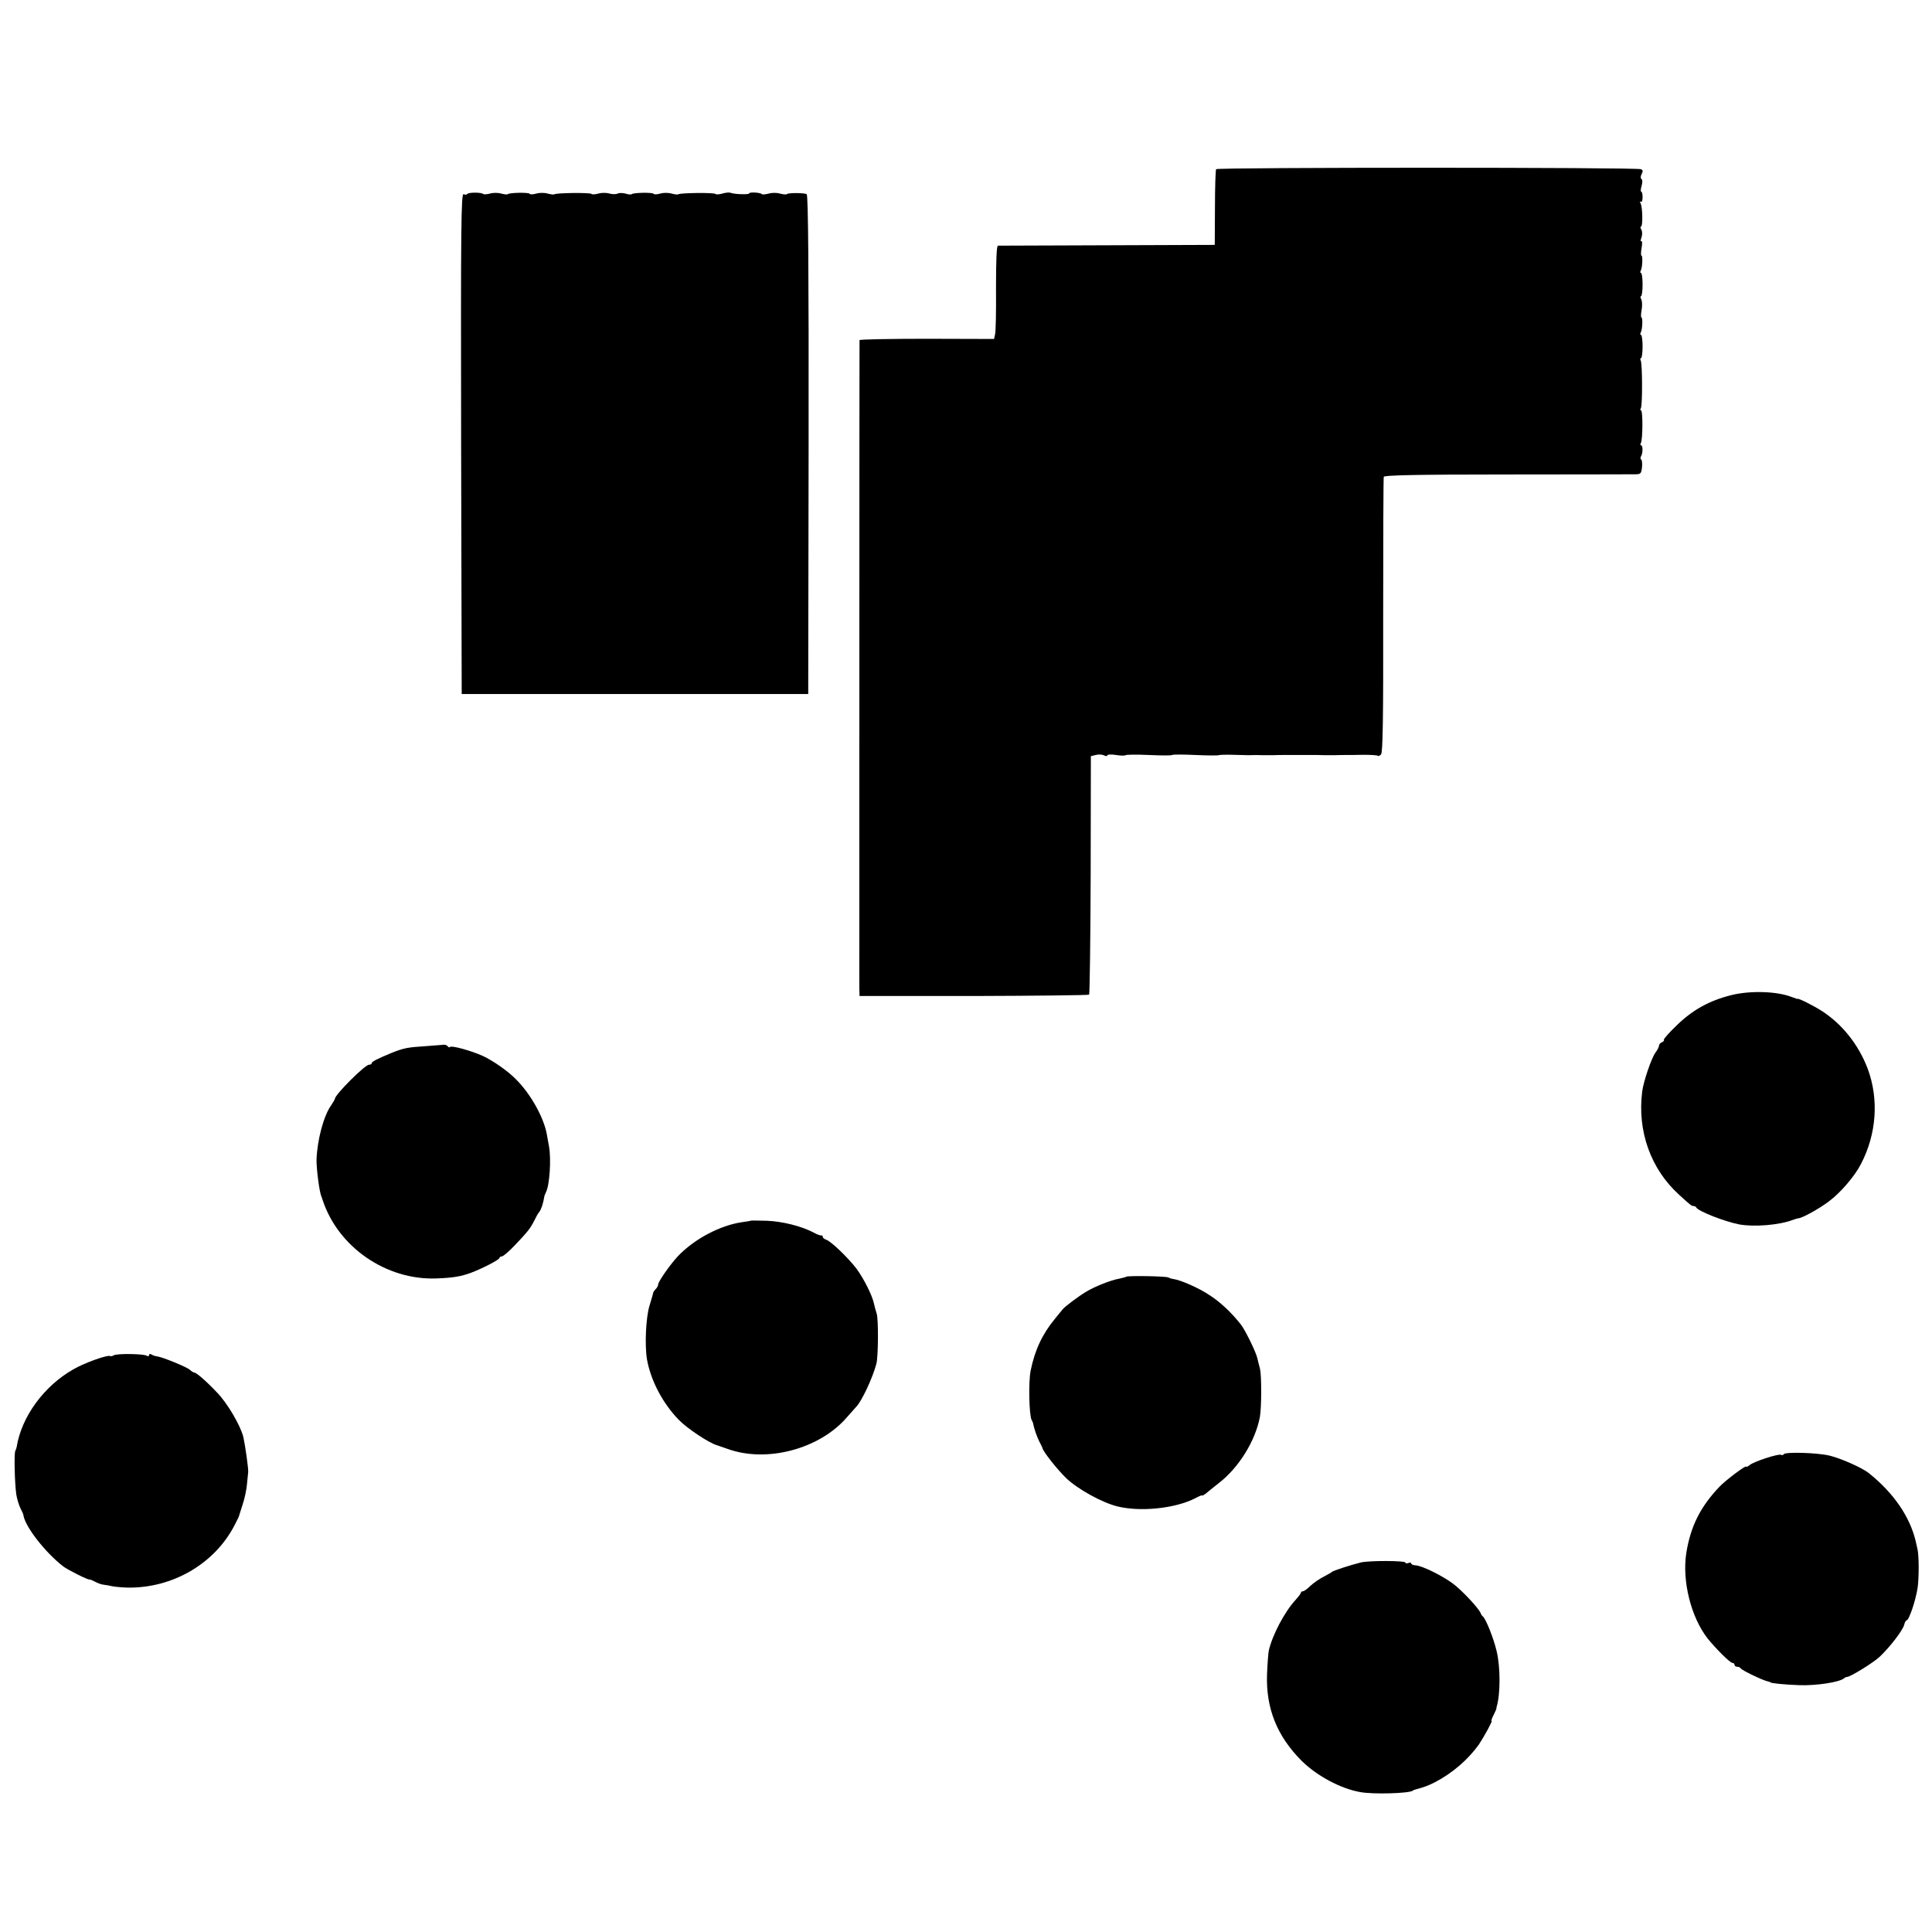
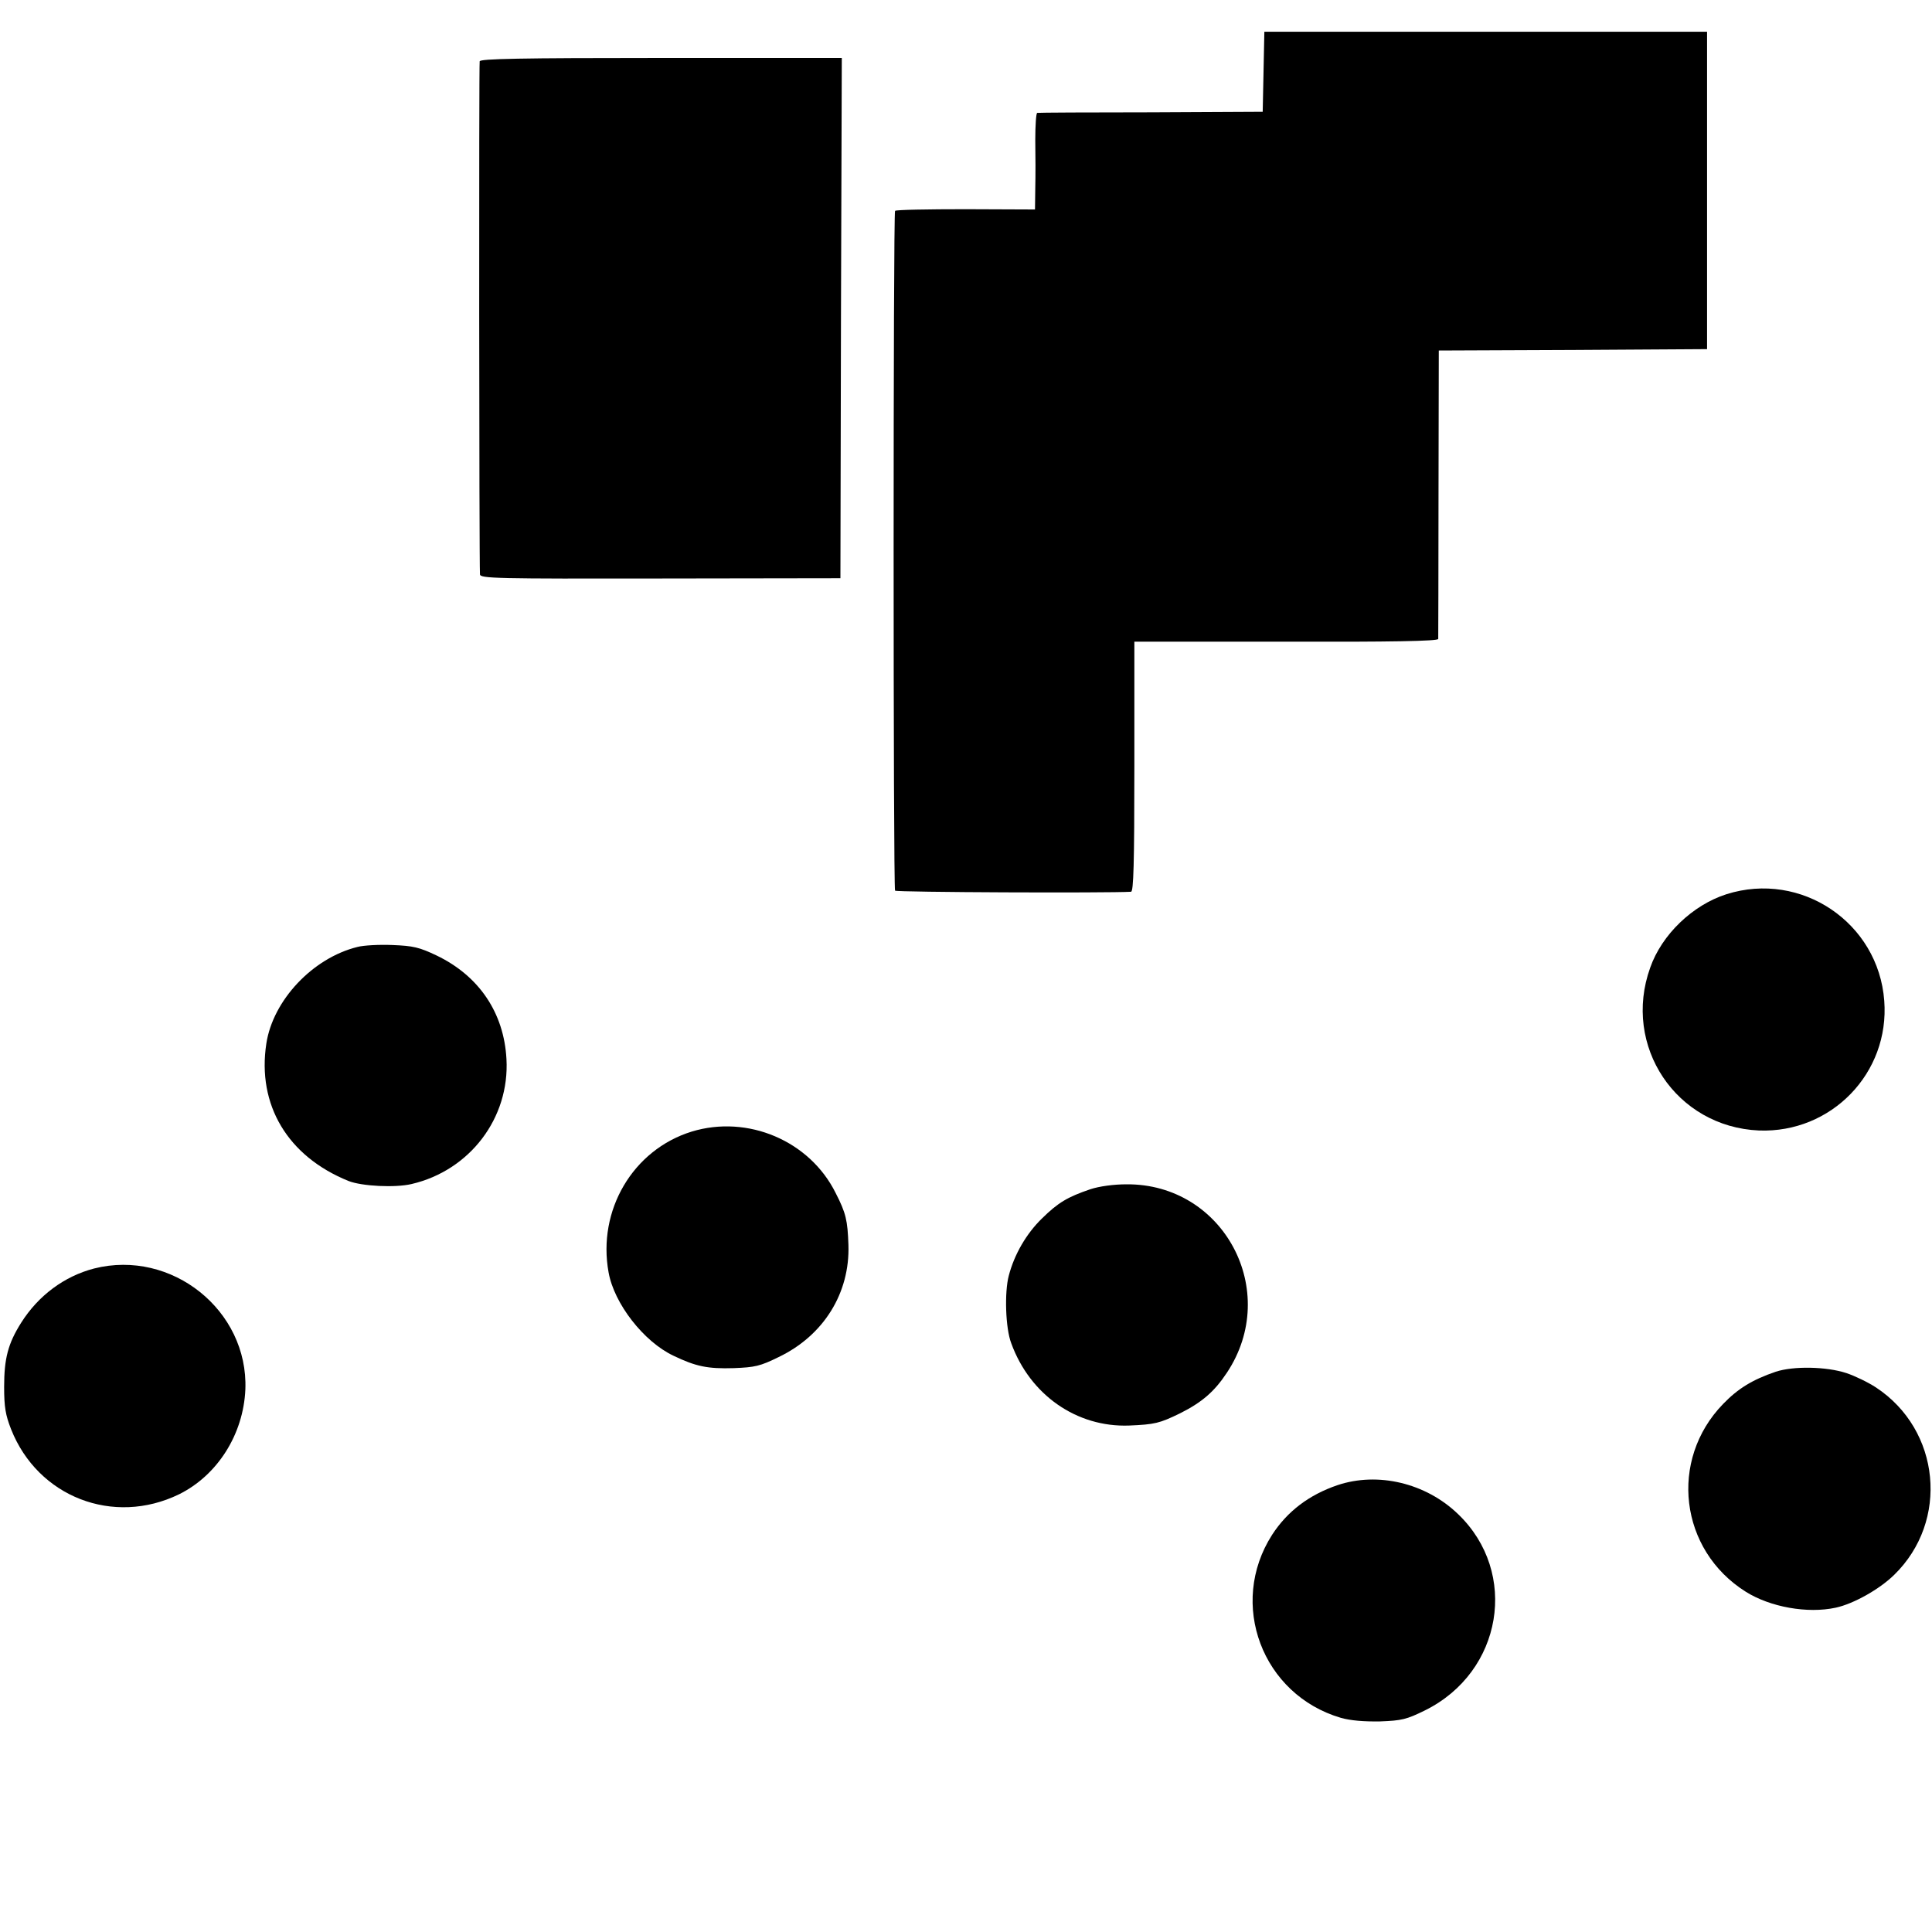
- <svg xmlns="http://www.w3.org/2000/svg" version="1.0" width="998pt" height="998pt" viewBox="0 0 998 998" preserveAspectRatio="xMidYMid meet">
-   <g transform="translate(0,998) scale(0.1,-0.1)" fill="#000000" stroke="none">
-     <path d="M6282 9106 c-3 -5 -6 -95 -6 -200 l-1 -191 -555 -2 c-305 -1 -560 -2 -565 -2 -7 -1 -10 -76 -10 -218 1 -120 -1 -228 -5 -241 l-5 -23 -348 1 c-191 0 -347 -3 -347 -7 -1 -11 -1 -3287 -1 -3343 l1 -45 589 0 c325 1 593 4 597 7 3 4 7 283 8 619 l1 613 25 6 c14 4 33 3 43 -2 10 -5 17 -5 17 0 0 5 20 6 45 2 25 -4 47 -4 49 -1 2 3 57 4 121 1 64 -3 118 -3 120 0 2 3 56 3 120 0 64 -3 118 -3 121 -1 2 2 34 3 71 2 38 -1 74 -2 81 -2 23 1 62 1 75 0 6 0 30 0 52 0 22 1 48 1 58 1 9 0 40 0 67 0 28 0 57 0 65 0 8 0 26 0 40 0 14 0 31 -1 38 -1 6 0 30 0 52 0 22 1 49 1 60 1 11 0 51 0 88 1 38 0 71 -2 74 -5 3 -3 11 0 17 7 9 9 12 187 11 717 0 388 1 710 3 717 3 8 162 12 635 12 348 0 646 1 663 1 29 0 32 3 36 36 2 19 0 38 -4 40 -5 3 -5 10 -1 17 10 16 10 57 0 57 -4 0 -5 5 -1 11 10 16 11 169 1 169 -5 0 -5 5 -1 11 9 15 8 234 -1 248 -3 6 -3 11 2 11 4 0 8 27 8 60 0 33 -4 60 -8 60 -5 0 -5 5 -2 11 9 14 12 79 4 79 -3 0 -3 18 1 39 4 21 3 46 -2 55 -5 9 -5 16 -1 16 4 0 8 27 8 60 0 33 -4 60 -8 60 -5 0 -5 5 -2 11 9 14 12 79 4 79 -3 0 -3 18 1 40 4 22 3 37 -1 34 -5 -3 -5 5 0 18 5 15 5 31 0 41 -6 9 -6 17 -2 17 10 0 8 104 -3 121 -4 7 -3 10 2 7 5 -4 9 7 9 23 0 16 -3 29 -7 29 -4 0 -3 13 2 30 5 18 5 32 -1 35 -5 4 -5 14 1 26 8 15 7 21 -4 25 -25 10 -2188 10 -2194 0z" />
-     <path d="M2414 8978 c-3 -4 -11 -5 -19 -1 -13 4 -15 -153 -13 -1288 l3 -1294 895 0 895 0 2 1288 c1 909 -2 1289 -10 1294 -12 7 -96 8 -103 0 -3 -3 -19 -1 -35 3 -16 5 -42 5 -58 0 -16 -4 -32 -6 -35 -3 -8 9 -66 12 -66 4 0 -7 -75 -5 -96 3 -7 3 -27 1 -43 -4 -17 -5 -33 -5 -35 -2 -4 8 -186 6 -193 -2 -3 -2 -18 0 -34 4 -16 5 -42 5 -59 0 -16 -5 -32 -5 -34 -1 -5 8 -105 6 -113 -2 -2 -3 -17 -2 -32 3 -16 4 -34 4 -41 0 -7 -4 -26 -4 -41 0 -16 5 -42 5 -59 0 -16 -5 -32 -5 -34 -2 -4 8 -186 6 -193 -2 -3 -2 -18 0 -34 4 -16 5 -42 5 -59 0 -16 -5 -32 -5 -34 -1 -5 8 -105 6 -113 -2 -2 -3 -18 -1 -34 3 -16 5 -42 5 -58 0 -16 -4 -32 -5 -35 -2 -9 9 -77 9 -82 0z" />
-     <path d="M8941 4839 c-111 -28 -196 -75 -277 -153 -40 -38 -71 -73 -69 -77 3 -4 -2 -9 -10 -13 -8 -3 -15 -10 -15 -17 0 -6 -8 -23 -19 -37 -22 -32 -61 -148 -68 -200 -26 -205 44 -401 191 -534 60 -55 64 -58 75 -58 5 0 11 -3 13 -7 8 -19 149 -74 223 -88 78 -14 207 -3 275 23 14 5 27 9 30 9 16 -1 104 47 156 86 61 45 135 131 168 196 80 155 92 333 34 490 -47 124 -131 230 -236 298 -45 29 -127 70 -127 63 0 -1 -13 4 -30 10 -77 30 -216 34 -314 9z" />
-     <path d="M2290 4583 c-8 -1 -49 -4 -90 -7 -96 -6 -114 -10 -175 -34 -75 -31 -105 -46 -105 -54 0 -5 -6 -8 -14 -8 -21 0 -176 -155 -176 -176 0 -3 -9 -18 -19 -33 -39 -54 -72 -178 -76 -281 -1 -45 15 -169 25 -190 1 -3 5 -12 7 -20 80 -242 327 -413 586 -404 86 3 128 10 182 30 62 24 145 67 145 76 0 4 6 8 13 8 6 0 37 26 67 58 65 68 80 87 100 127 8 17 19 37 26 45 10 13 20 44 25 75 0 6 5 17 9 26 19 35 28 170 16 237 -3 17 -8 45 -11 61 -15 87 -84 211 -160 286 -42 43 -117 95 -170 120 -62 28 -161 55 -170 47 -3 -4 -9 -2 -13 4 -4 5 -14 9 -22 7z" />
-     <path d="M3877 3674 c-1 -1 -20 -4 -42 -7 -114 -16 -249 -87 -334 -177 -39 -42 -101 -130 -101 -145 0 -6 -6 -17 -12 -23 -7 -7 -13 -16 -14 -20 0 -4 -9 -34 -19 -67 -19 -62 -25 -205 -13 -277 20 -111 82 -228 165 -313 45 -46 159 -121 198 -131 6 -2 29 -10 52 -18 202 -74 476 -2 618 163 17 19 38 43 47 53 29 29 85 148 105 223 10 37 11 226 2 258 -6 18 -12 42 -15 55 -8 40 -53 129 -90 179 -43 56 -131 141 -156 149 -10 3 -18 10 -18 15 0 5 -3 8 -7 7 -5 -1 -22 5 -38 14 -63 34 -164 59 -244 62 -45 1 -82 2 -84 0z" />
-     <path d="M5818 3385 c-2 -2 -18 -6 -36 -10 -42 -7 -128 -41 -172 -68 -40 -24 -112 -78 -121 -91 -4 -4 -22 -27 -40 -49 -64 -77 -104 -162 -125 -267 -12 -57 -8 -231 5 -255 3 -5 6 -12 7 -15 5 -28 20 -71 32 -95 9 -16 16 -32 17 -35 2 -17 78 -113 124 -157 58 -55 182 -124 261 -144 118 -30 299 -12 403 41 20 11 37 18 37 15 0 -3 8 2 18 9 9 8 40 33 68 55 104 80 189 219 212 341 9 51 9 212 1 248 -5 20 -12 45 -14 56 -7 32 -63 146 -85 174 -47 60 -108 118 -164 153 -54 36 -145 76 -184 82 -10 1 -21 5 -27 8 -11 7 -210 10 -217 4z" />
-     <path d="M588 2979 c-7 -4 -15 -6 -18 -4 -13 8 -132 -34 -192 -69 -151 -86 -267 -244 -292 -401 -1 -5 -4 -14 -7 -20 -7 -13 -3 -168 5 -224 4 -25 14 -57 22 -73 8 -15 15 -31 15 -35 8 -58 112 -192 205 -264 23 -18 131 -72 136 -68 2 1 14 -4 28 -11 14 -8 34 -15 45 -16 11 -1 31 -5 45 -8 14 -3 50 -6 80 -7 232 -3 448 123 551 321 13 25 24 47 24 50 1 3 9 30 19 60 10 30 20 78 22 105 3 28 5 55 6 60 2 17 -15 137 -25 182 -14 58 -83 176 -136 230 -59 62 -107 103 -118 103 -3 0 -14 6 -22 14 -17 15 -137 64 -167 69 -11 1 -25 6 -31 10 -8 5 -13 3 -13 -3 0 -6 -5 -8 -12 -3 -17 10 -154 12 -170 2z" />
-     <path d="M9214 2468 c-3 -5 -9 -6 -14 -3 -12 7 -141 -35 -162 -53 -10 -8 -18 -12 -18 -8 0 9 -106 -70 -138 -104 -99 -104 -149 -205 -171 -341 -23 -145 24 -334 111 -444 41 -51 115 -125 127 -125 6 0 11 -4 11 -10 0 -5 6 -10 14 -10 8 0 16 -4 18 -8 3 -9 114 -62 138 -67 8 -2 15 -4 15 -5 0 -5 70 -12 150 -15 86 -3 206 15 230 35 5 5 14 8 18 8 17 1 134 73 167 104 51 48 119 136 126 164 3 13 9 24 13 24 12 0 47 102 57 170 7 52 7 164 -1 198 -3 12 -7 30 -9 40 -30 127 -114 250 -243 353 -34 27 -144 76 -203 90 -63 15 -228 20 -236 7z" />
-     <path d="M7030 1909 c-56 -14 -145 -43 -150 -49 -3 -3 -22 -14 -43 -25 -22 -11 -52 -32 -68 -47 -16 -16 -33 -28 -39 -28 -5 0 -10 -3 -10 -7 0 -5 -13 -21 -28 -38 -57 -62 -120 -182 -138 -262 -3 -16 -7 -71 -9 -123 -6 -175 52 -319 179 -446 78 -77 200 -143 301 -161 68 -13 255 -7 273 7 1 2 5 3 10 5 51 14 70 21 105 39 89 46 171 117 226 194 26 39 72 122 66 122 -3 0 1 13 10 30 8 16 15 32 15 35 0 3 0 6 1 8 20 65 20 206 0 288 -16 68 -56 167 -71 179 -4 3 -9 10 -11 16 -9 25 -97 119 -144 154 -57 42 -159 92 -192 94 -13 0 -23 5 -23 10 0 4 -7 6 -15 2 -8 -3 -15 -2 -15 2 0 11 -188 11 -230 1z" />
+ <svg xmlns="http://www.w3.org/2000/svg" version="1.0" width="700pt" height="700pt" viewBox="0 0 700 700" preserveAspectRatio="xMidYMid meet">
+   <g transform="translate(0,700) scale(0.1,-0.1)" fill="#000000" stroke="none">
+     <path d="M4578 6740 l-3 -145 -405 -2 c-223 0 -408 -1 -412 -2 -4 -1 -7 -45 -7 -98 1 -54 1 -133 0 -175 l-1 -77 -251 1 c-137 0 -253 -2 -256 -6 -7 -6 -7 -2452 0 -2463 4 -6 771 -9 855 -4 9 1 12 99 12 454 l0 452 550 0 c377 -1 550 2 551 10 0 5 1 243 1 527 l1 518 486 2 486 3 0 575 0 575 -802 0 -802 0 -3 -145z" />
+     <path d="M1738 6778 c-3 -11 -2 -1805 1 -1859 1 -15 58 -16 654 -15 l652 1 2 943 3 942 -654 0 c-514 0 -655 -3 -658 -12z" />
+     <path d="M6255 3760 c-122 -39 -234 -146 -276 -266 -102 -284 94 -577 394 -590 262 -10 474 208 454 470 -21 283 -301 472 -572 386z" />
+     <path d="M1295 3569 c-162 -40 -306 -193 -330 -350 -34 -222 77 -409 298 -498 48 -19 169 -25 228 -11 211 49 356 239 344 453 -9 167 -99 301 -253 375 -63 30 -85 35 -160 38 -48 2 -105 -1 -127 -7z" />
+     <path d="M2506 2900 c-213 -66 -342 -285 -301 -510 20 -113 127 -251 235 -302 81 -39 124 -48 219 -45 76 3 95 7 162 40 163 78 259 232 253 407 -3 88 -9 115 -46 187 -94 190 -319 285 -522 223z" />
+     <path d="M3950 2691 c-82 -28 -116 -48 -174 -105 -57 -55 -101 -131 -121 -208 -16 -60 -12 -191 9 -245 68 -187 237 -305 427 -298 93 4 110 8 184 44 80 40 125 79 170 147 197 296 -11 686 -364 683 -45 0 -98 -7 -131 -18z" />
+     <path d="M341 2404 c-108 -28 -202 -98 -264 -196 -48 -76 -62 -130 -62 -233 0 -73 5 -102 25 -153 97 -246 371 -352 609 -236 139 69 233 217 240 380 11 286 -267 509 -548 438z" />
+     <path d="M6434 2030 c-85 -29 -137 -61 -191 -117 -197 -203 -158 -529 82 -680 89 -56 224 -80 326 -58 65 14 159 67 212 119 200 195 168 525 -66 679 -29 19 -77 42 -107 52 -73 24 -192 26 -256 5z" />
+     <path d="M4846 1619 c-103 -35 -182 -95 -237 -180 -160 -250 -36 -579 249 -663 35 -10 84 -14 142 -13 79 3 96 7 163 40 281 139 341 499 120 711 -117 113 -291 154 -437 105z" />
  </g>
</svg>
